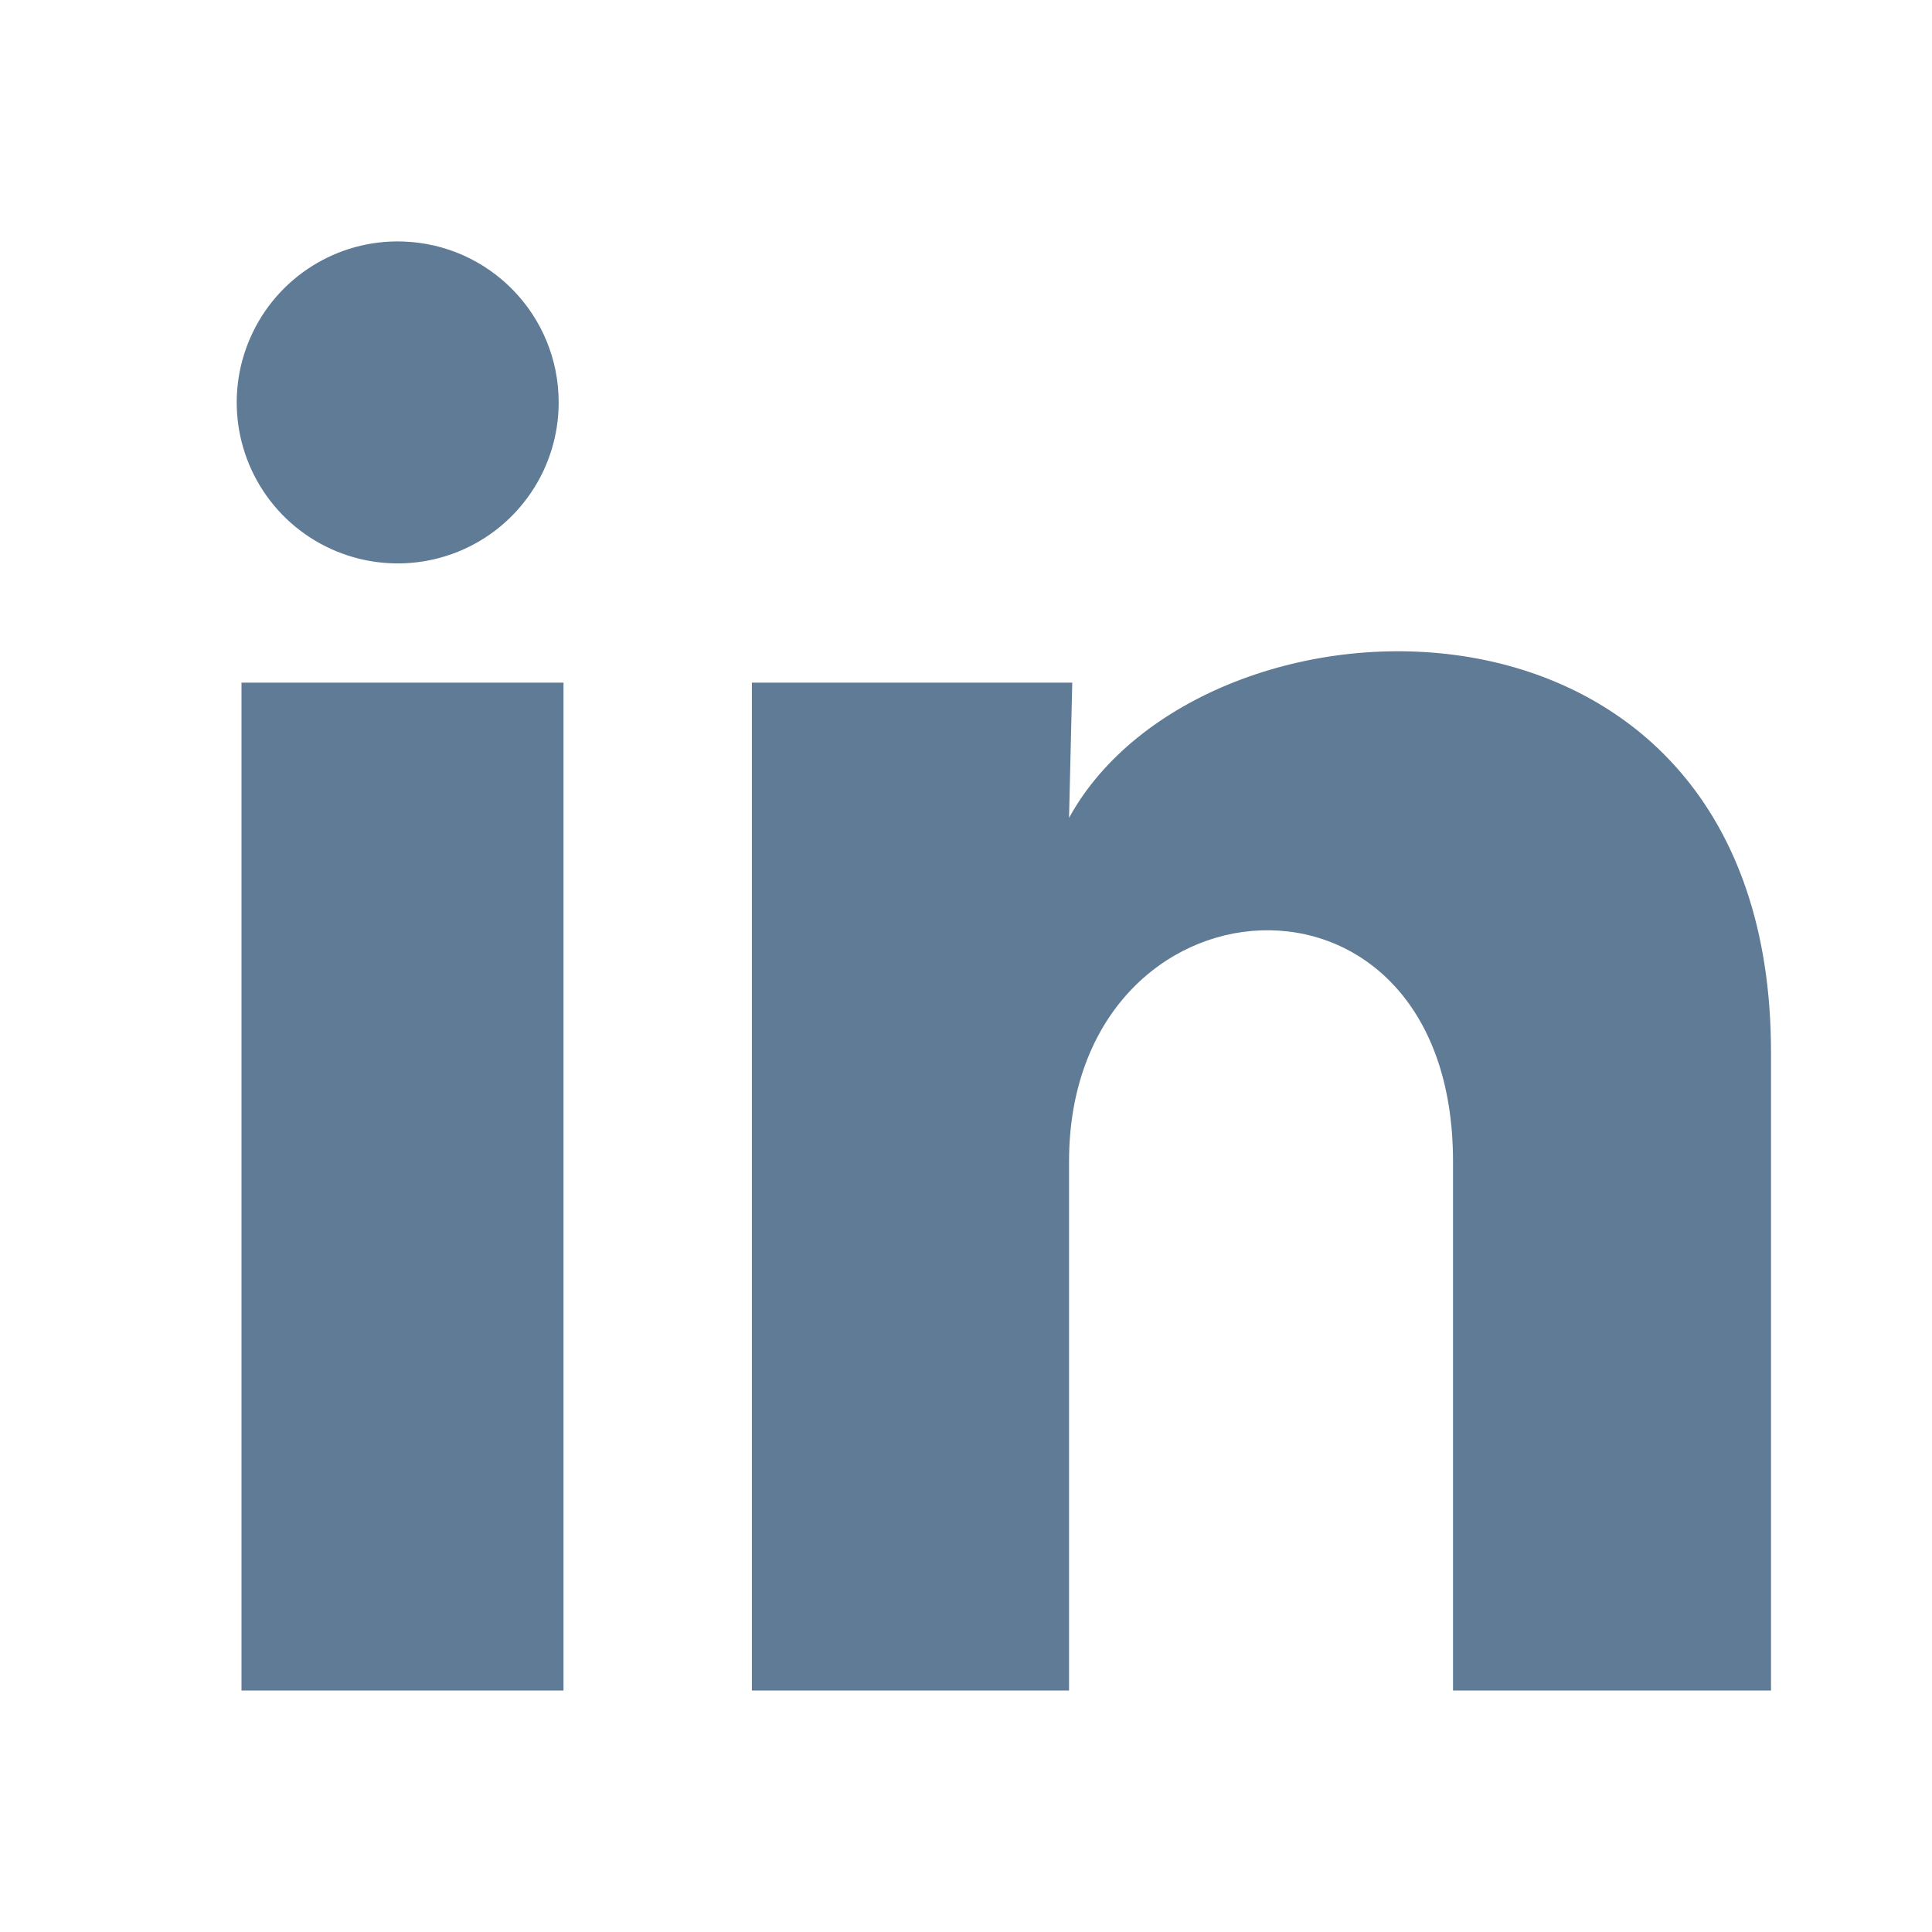
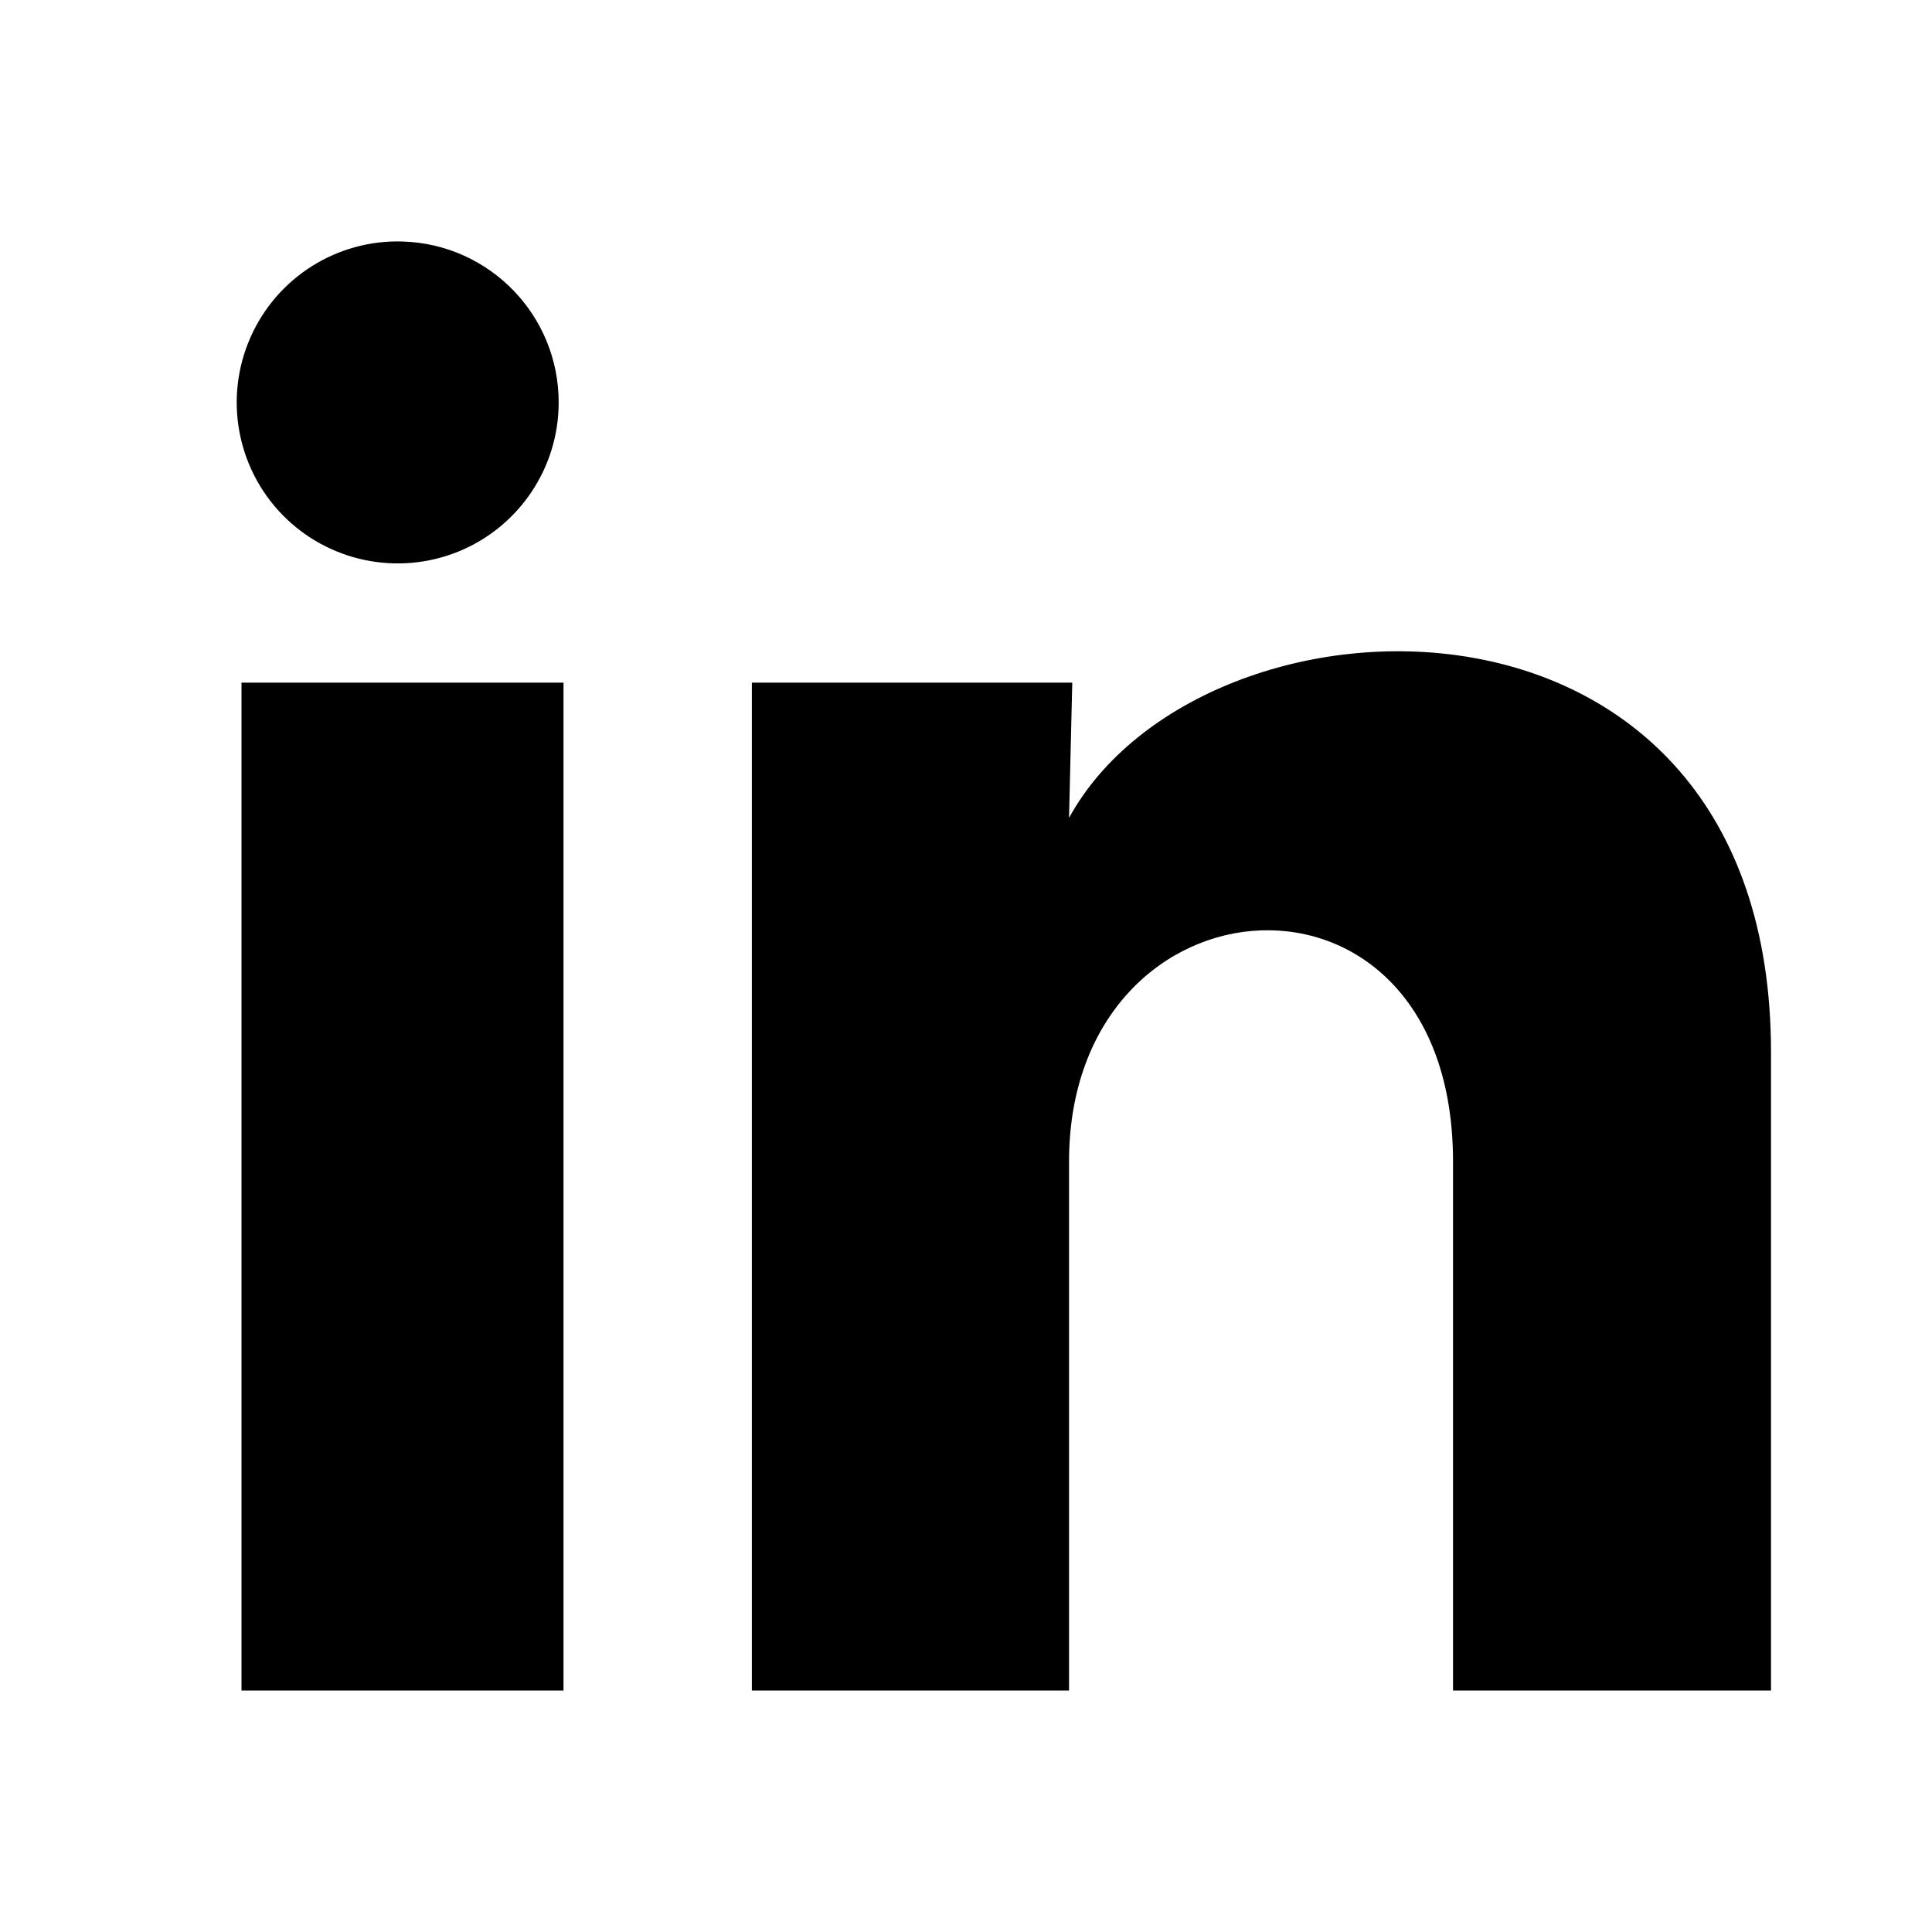
<svg xmlns="http://www.w3.org/2000/svg" viewBox="0 0 24 24" width="24" height="24">
-   <path d="M6.94 5C6.94 5.814 6.446 6.547 5.691 6.853C4.937 7.158 4.072 6.976 3.505 6.392C2.938 5.807 2.782 4.937 3.111 4.192C3.439 3.447 4.187 2.975 5 3C6.082 3.032 6.941 3.918 6.94 5ZM7 8.48H3V21H7V8.48ZM13.32 8.48H9.34V21H13.28V14.43C13.28 10.77 18.05 10.43 18.05 14.43V21H22V13.07C22 6.9 14.941 7.13 13.28 10.16L13.32 8.48Z" fill="rgba(96,123,150,1)" />
+   <path d="M6.94 5C6.94 5.814 6.446 6.547 5.691 6.853C4.937 7.158 4.072 6.976 3.505 6.392C2.938 5.807 2.782 4.937 3.111 4.192C3.439 3.447 4.187 2.975 5 3C6.082 3.032 6.941 3.918 6.94 5ZM7 8.48H3V21H7V8.48ZM13.32 8.48H9.34V21H13.28V14.43C13.28 10.77 18.05 10.43 18.05 14.43V21H22V13.07C22 6.9 14.941 7.13 13.28 10.16L13.32 8.48Z" />
</svg>
